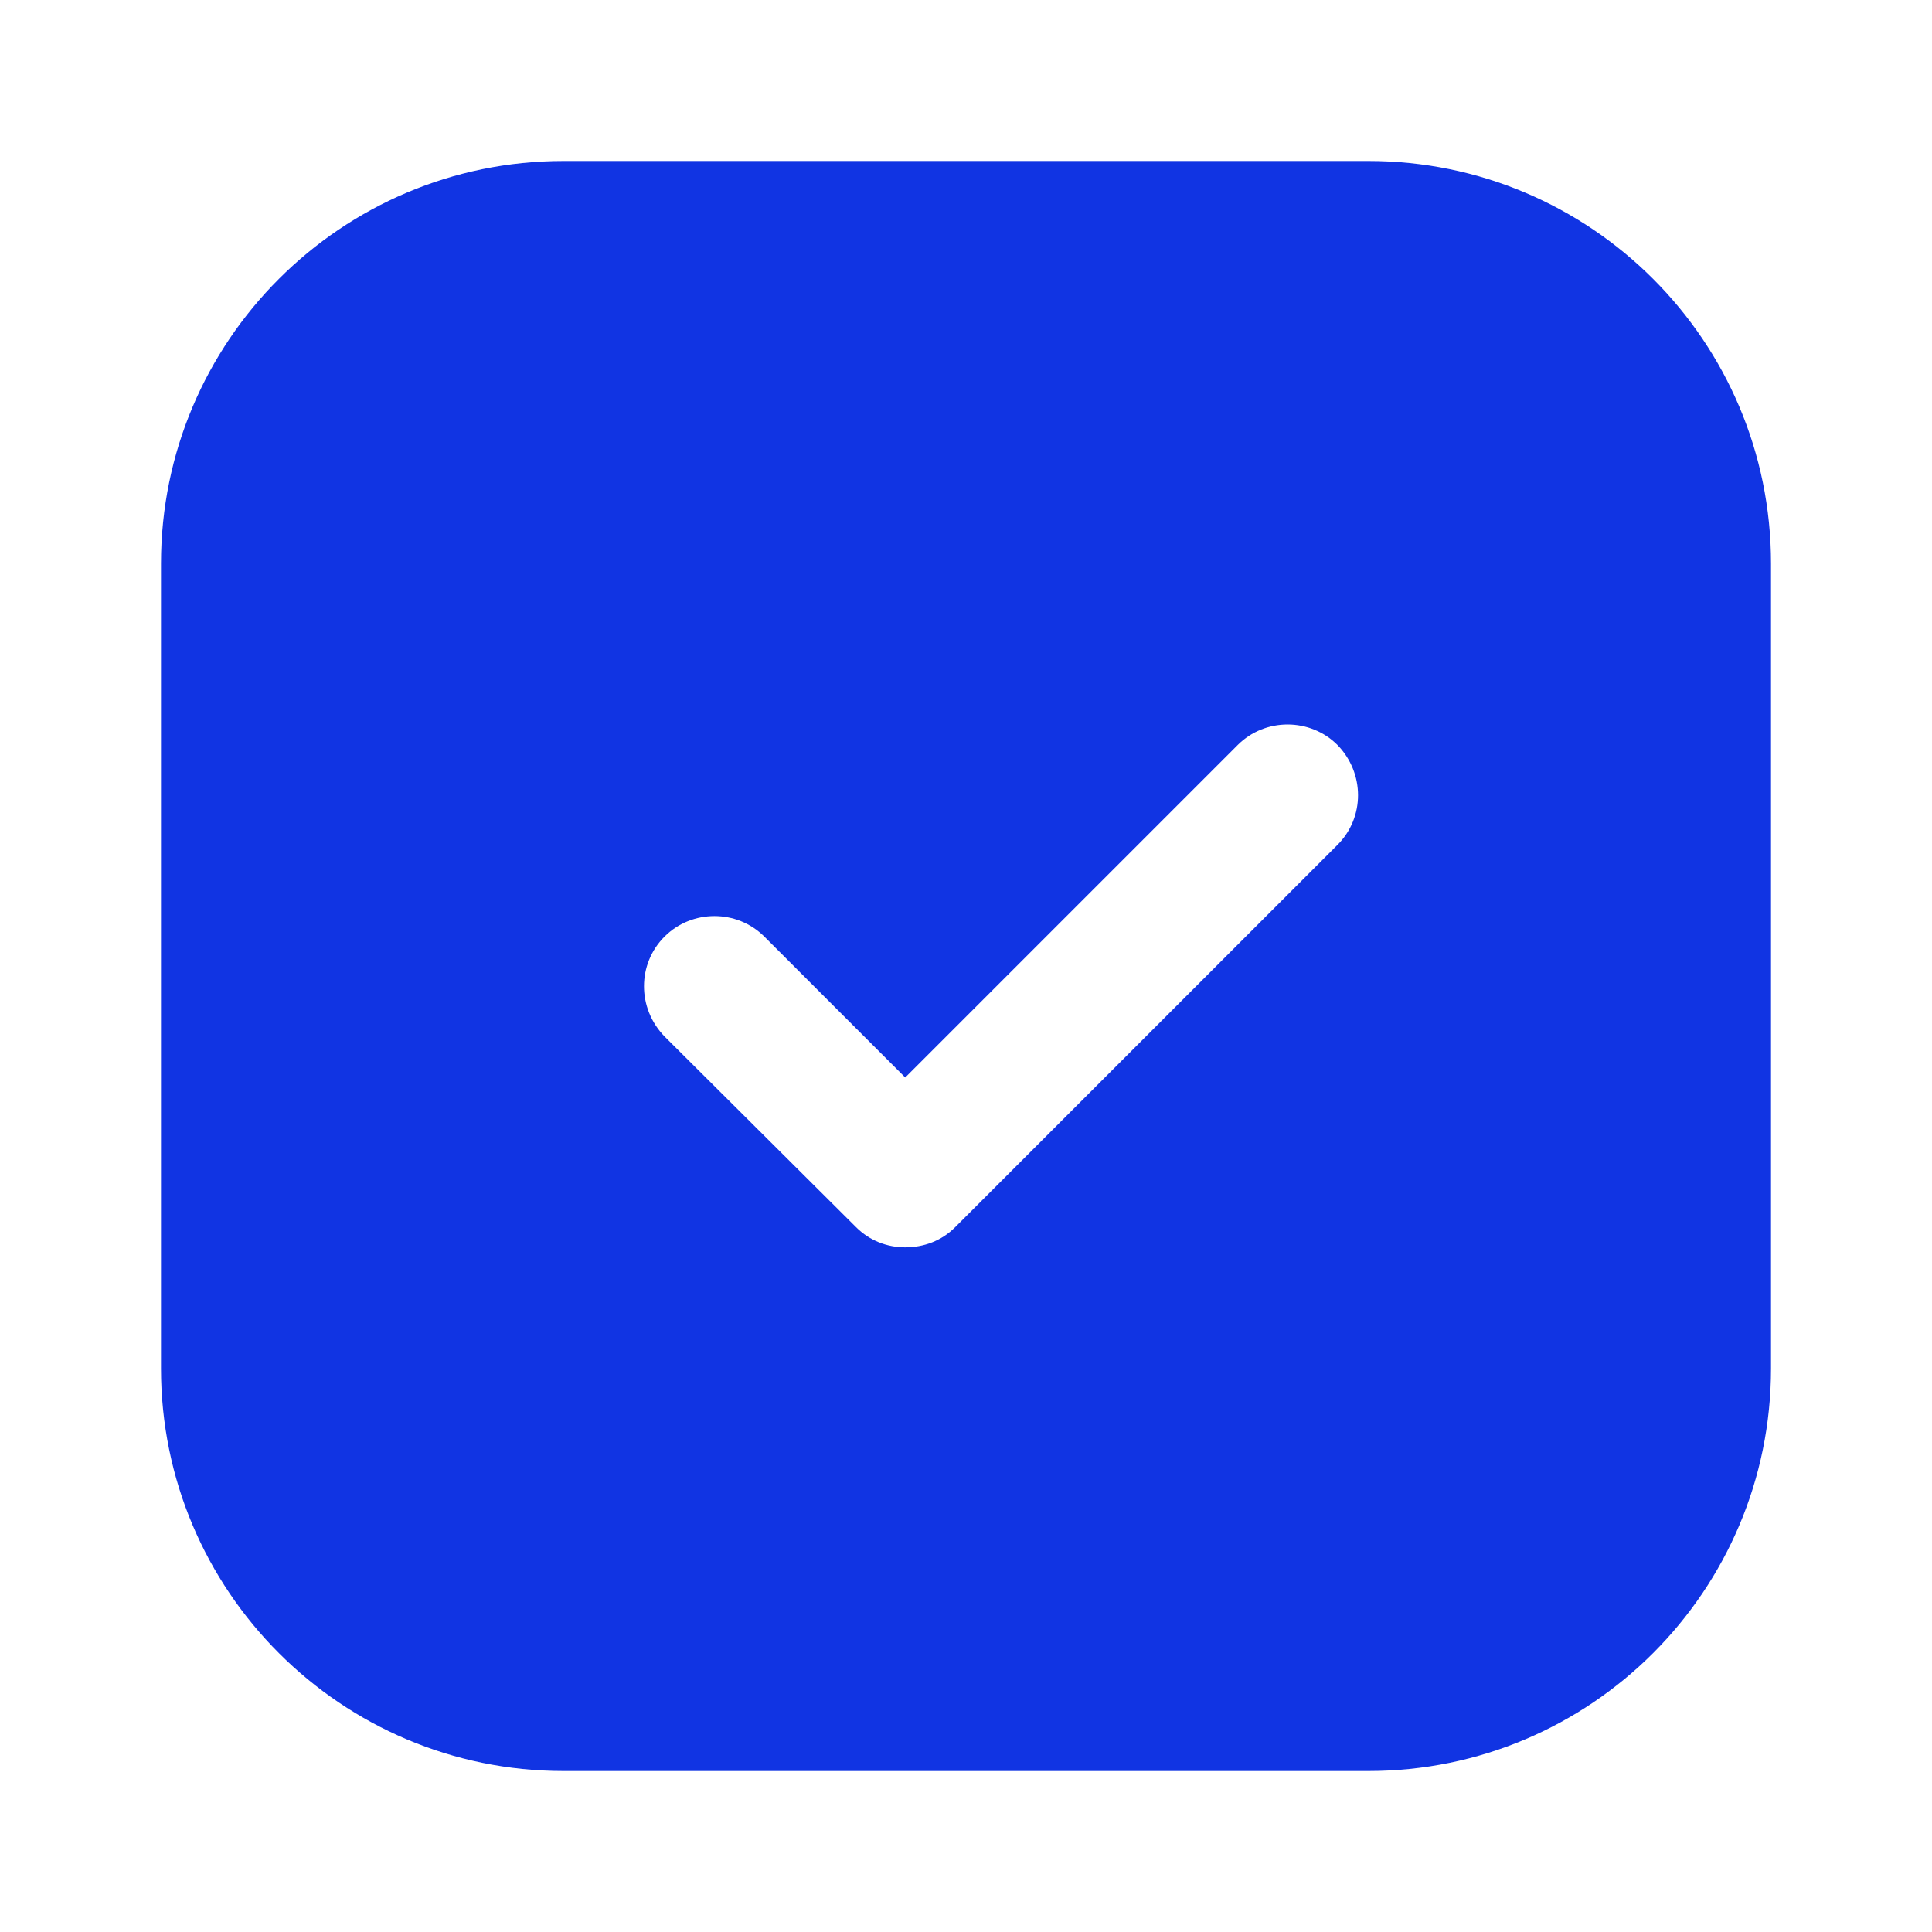
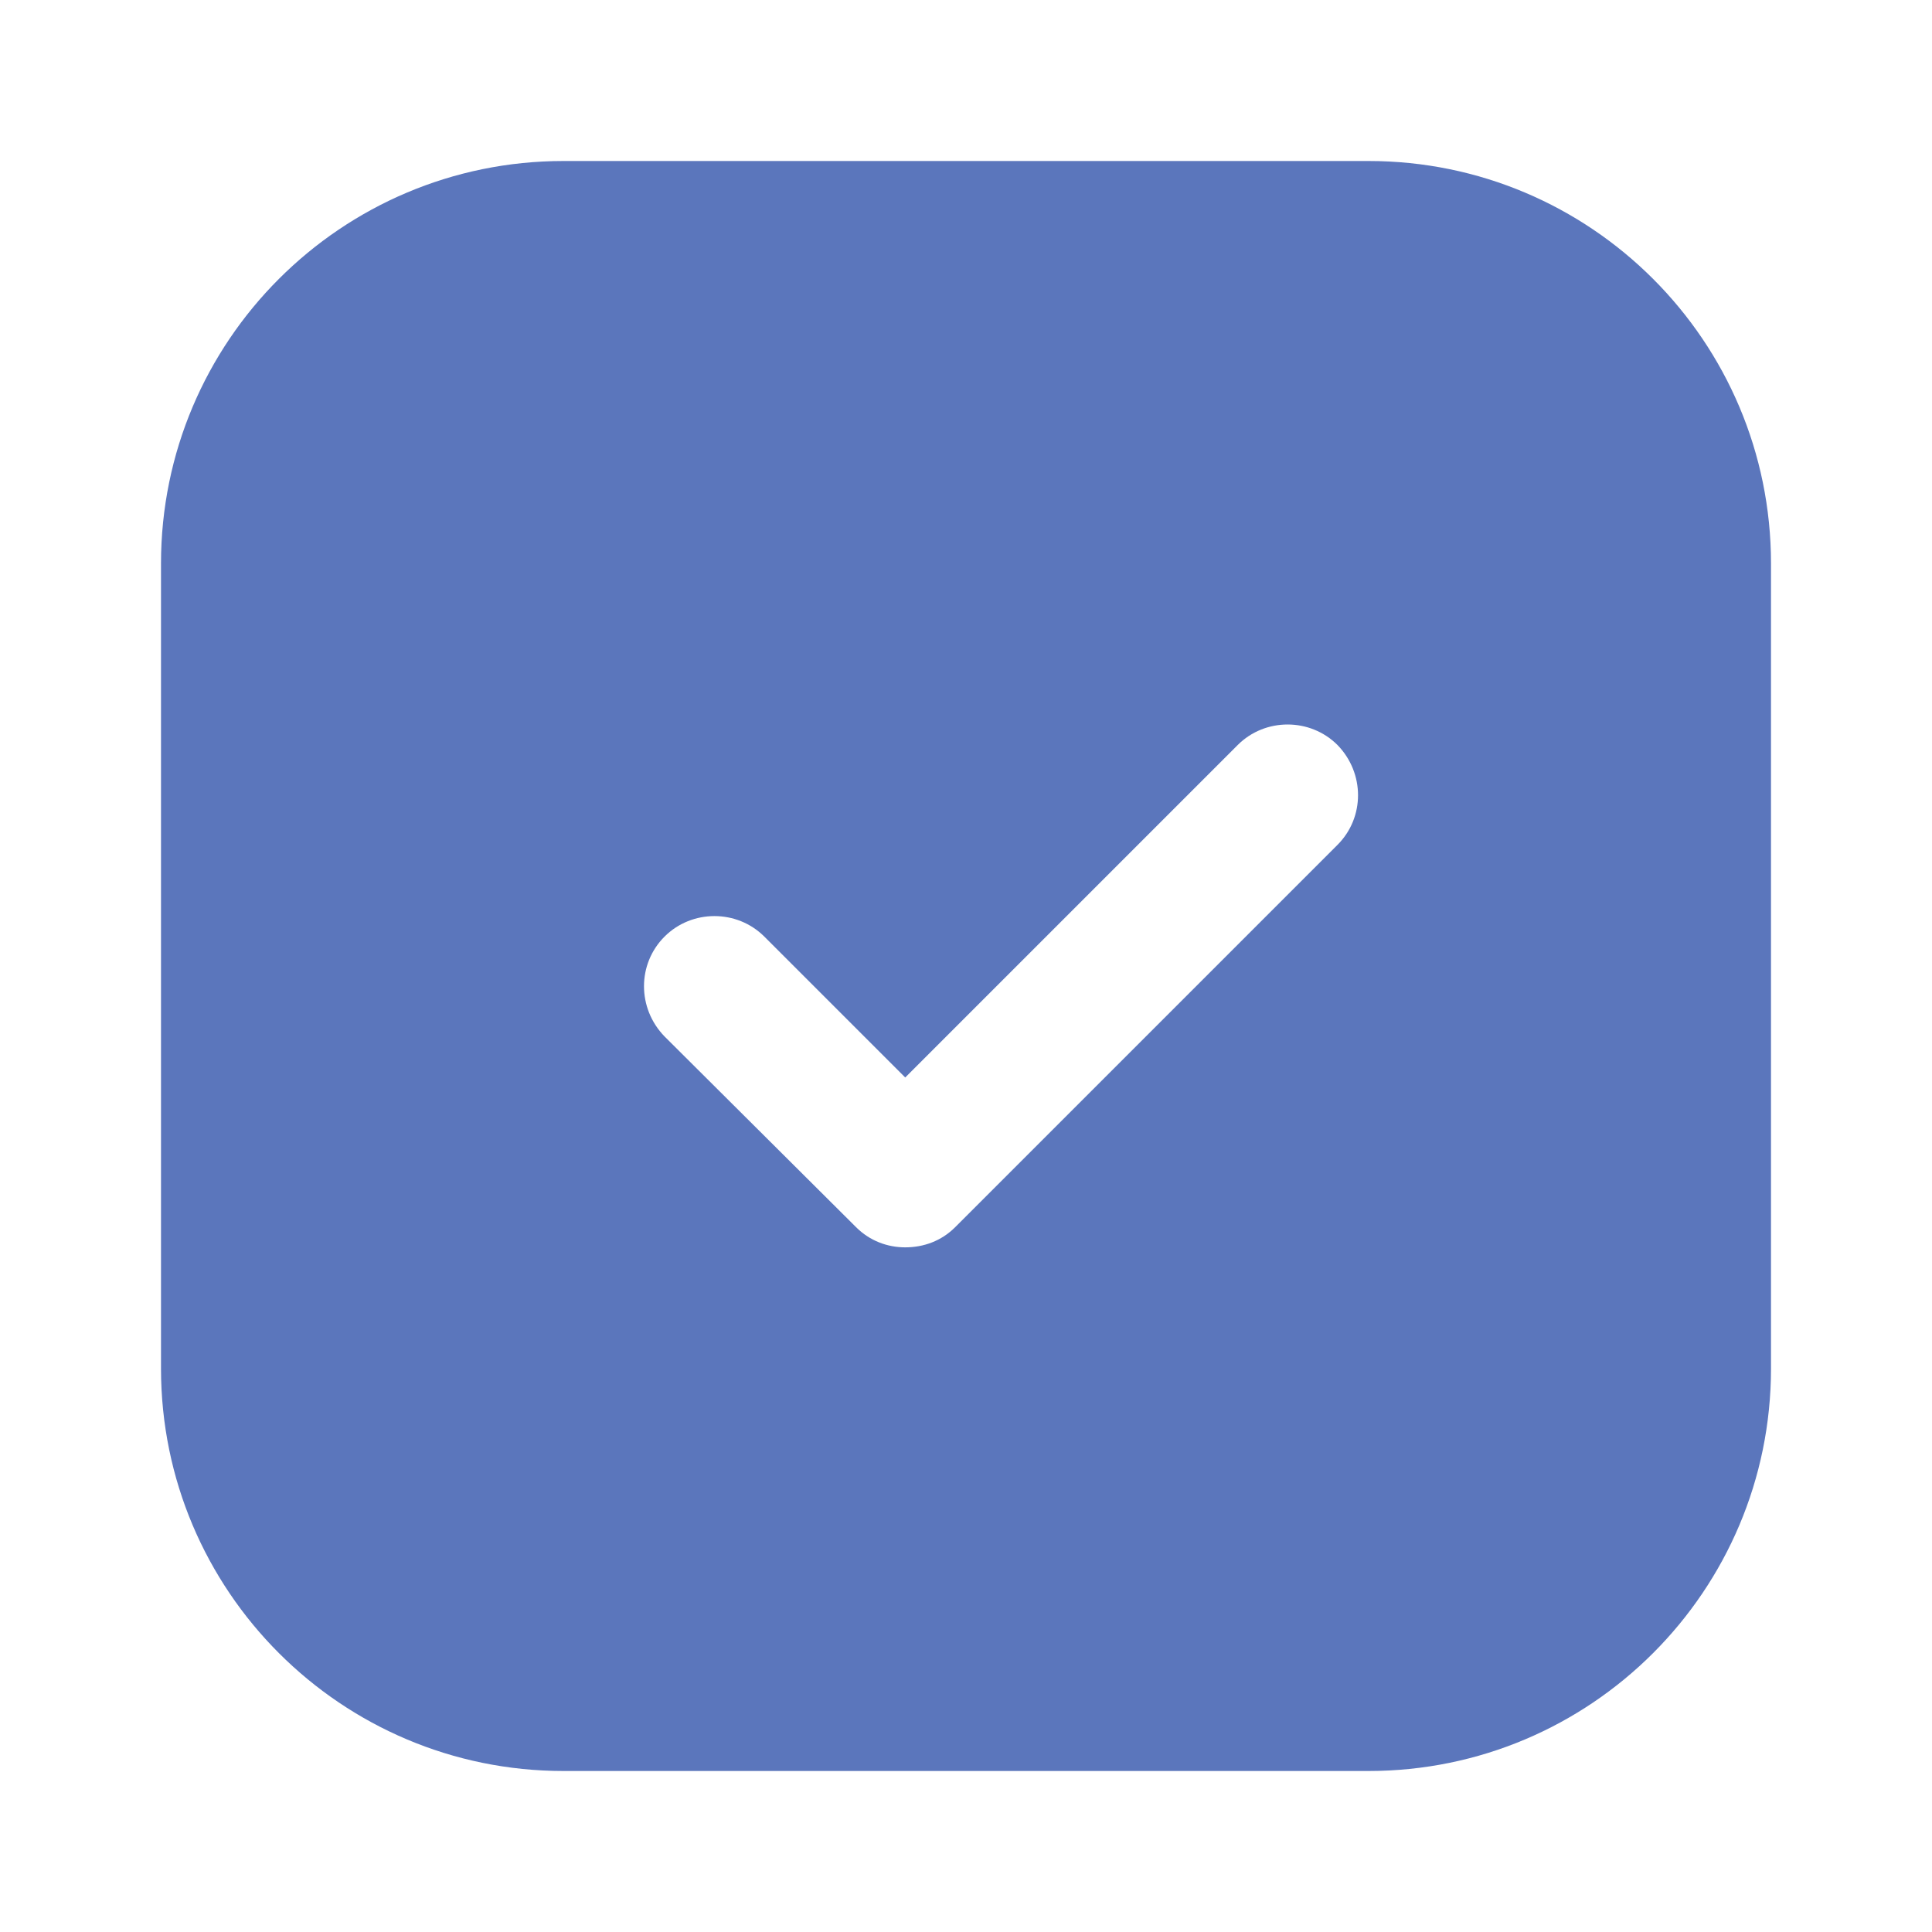
<svg xmlns="http://www.w3.org/2000/svg" width="24" height="24" viewBox="0 0 24 24" fill="none">
-   <path fill-rule="evenodd" clip-rule="evenodd" d="M7 2C4.239 2 2 4.239 2 7V17C2 19.761 4.239 22 7 22H17C19.761 22 22 19.761 22 17V7C22 4.239 19.761 2 17 2H7ZM11.865 15.245L16.615 10.495C16.955 10.155 16.955 9.605 16.615 9.255C16.275 8.915 15.715 8.915 15.375 9.255L11.245 13.385L9.495 11.635C9.155 11.295 8.595 11.295 8.255 11.635C7.915 11.975 7.915 12.525 8.255 12.875L10.635 15.245C10.805 15.415 11.025 15.495 11.245 15.495C11.475 15.495 11.695 15.415 11.865 15.245Z" fill="#1134E3" />
+   <path fill-rule="evenodd" clip-rule="evenodd" d="M7 2C4.239 2 2 4.239 2 7V17C2 19.761 4.239 22 7 22H17C19.761 22 22 19.761 22 17V7C22 4.239 19.761 2 17 2H7ZM11.865 15.245L16.615 10.495C16.955 10.155 16.955 9.605 16.615 9.255C16.275 8.915 15.715 8.915 15.375 9.255L11.245 13.385L9.495 11.635C9.155 11.295 8.595 11.295 8.255 11.635C7.915 11.975 7.915 12.525 8.255 12.875L10.635 15.245C10.805 15.415 11.025 15.495 11.245 15.495C11.475 15.495 11.695 15.415 11.865 15.245Z" fill="#5B76BC" />
  <svg width="24" height="24" viewBox="0 0 24 24">
    <path fill-rule="evenodd" clip-rule="evenodd" d="M7 2C4.239 2 2 4.239 2 7V17C2 19.761 4.239 22 7 22H17C19.761 22 22 19.761 22 17V7C22 4.239 19.761 2 17 2H7ZM11.865 15.245L16.615 10.495C16.955 10.155 16.955 9.605 16.615 9.255C16.275 8.915 15.715 8.915 15.375 9.255L11.245 13.385L9.495 11.635C9.155 11.295 8.595 11.295 8.255 11.635C7.915 11.975 7.915 12.525 8.255 12.875L10.635 15.245C10.805 15.415 11.025 15.495 11.245 15.495C11.475 15.495 11.695 15.415 11.865 15.245Z" />
  </svg>
</svg>
